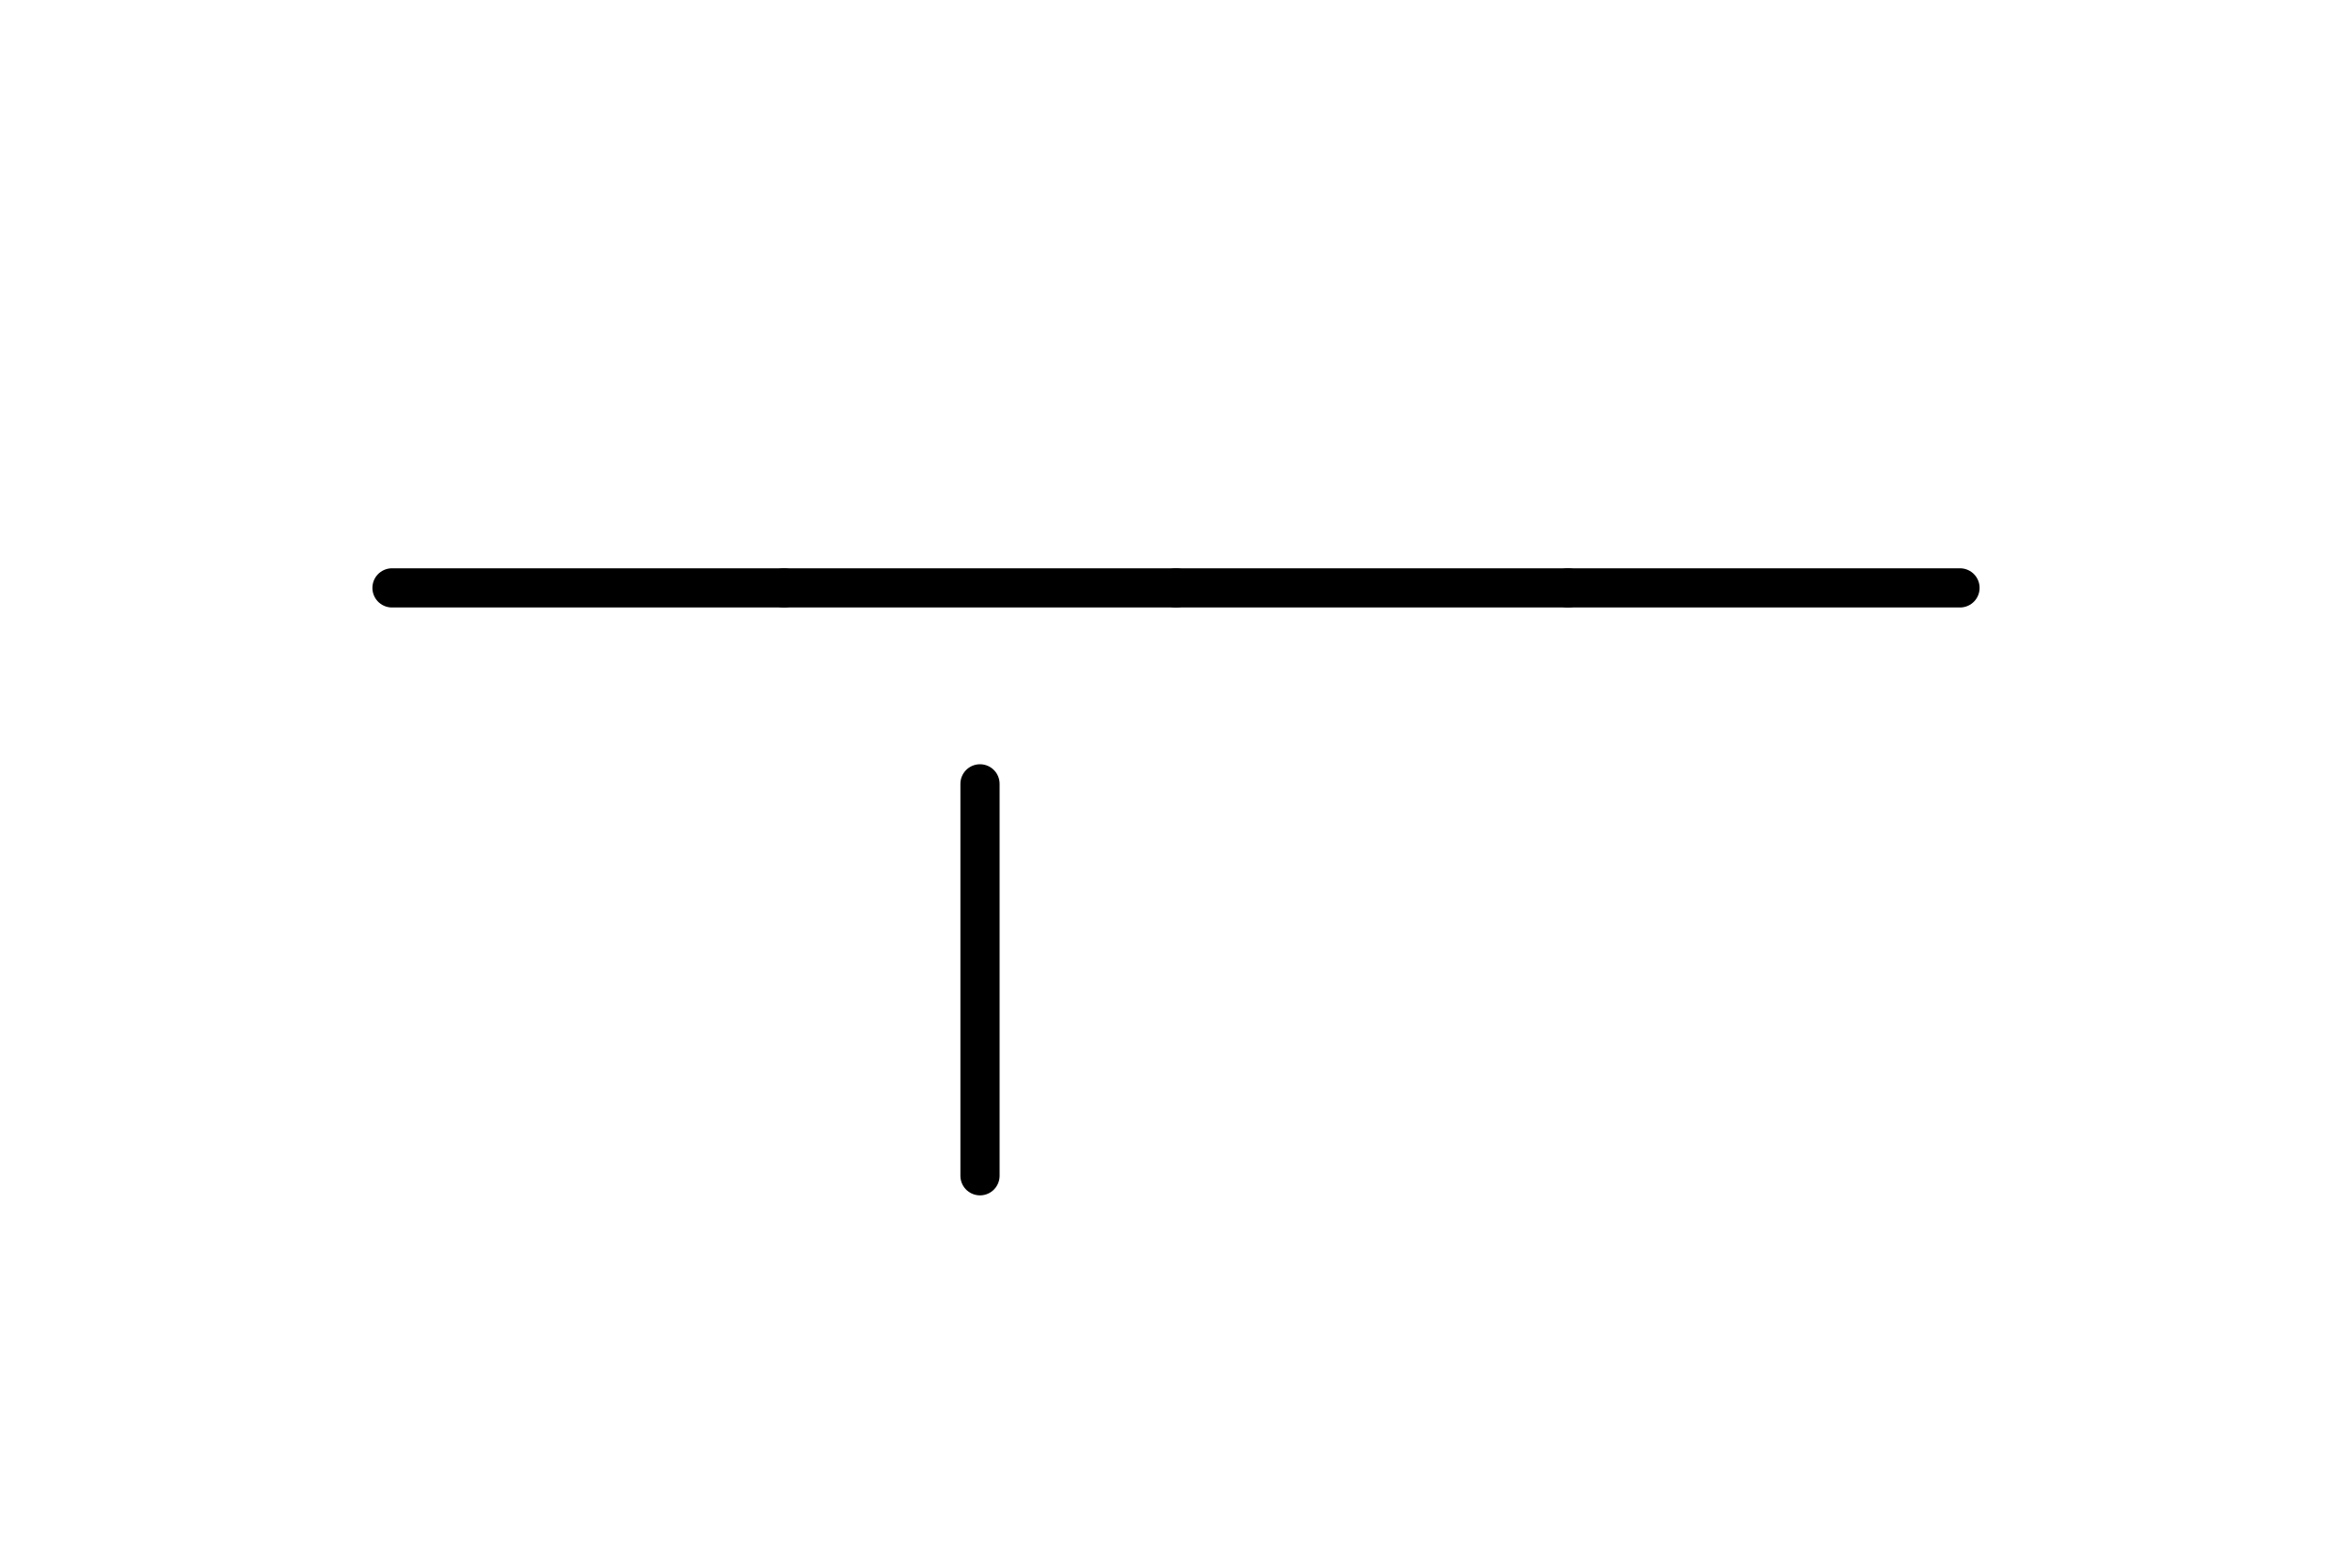
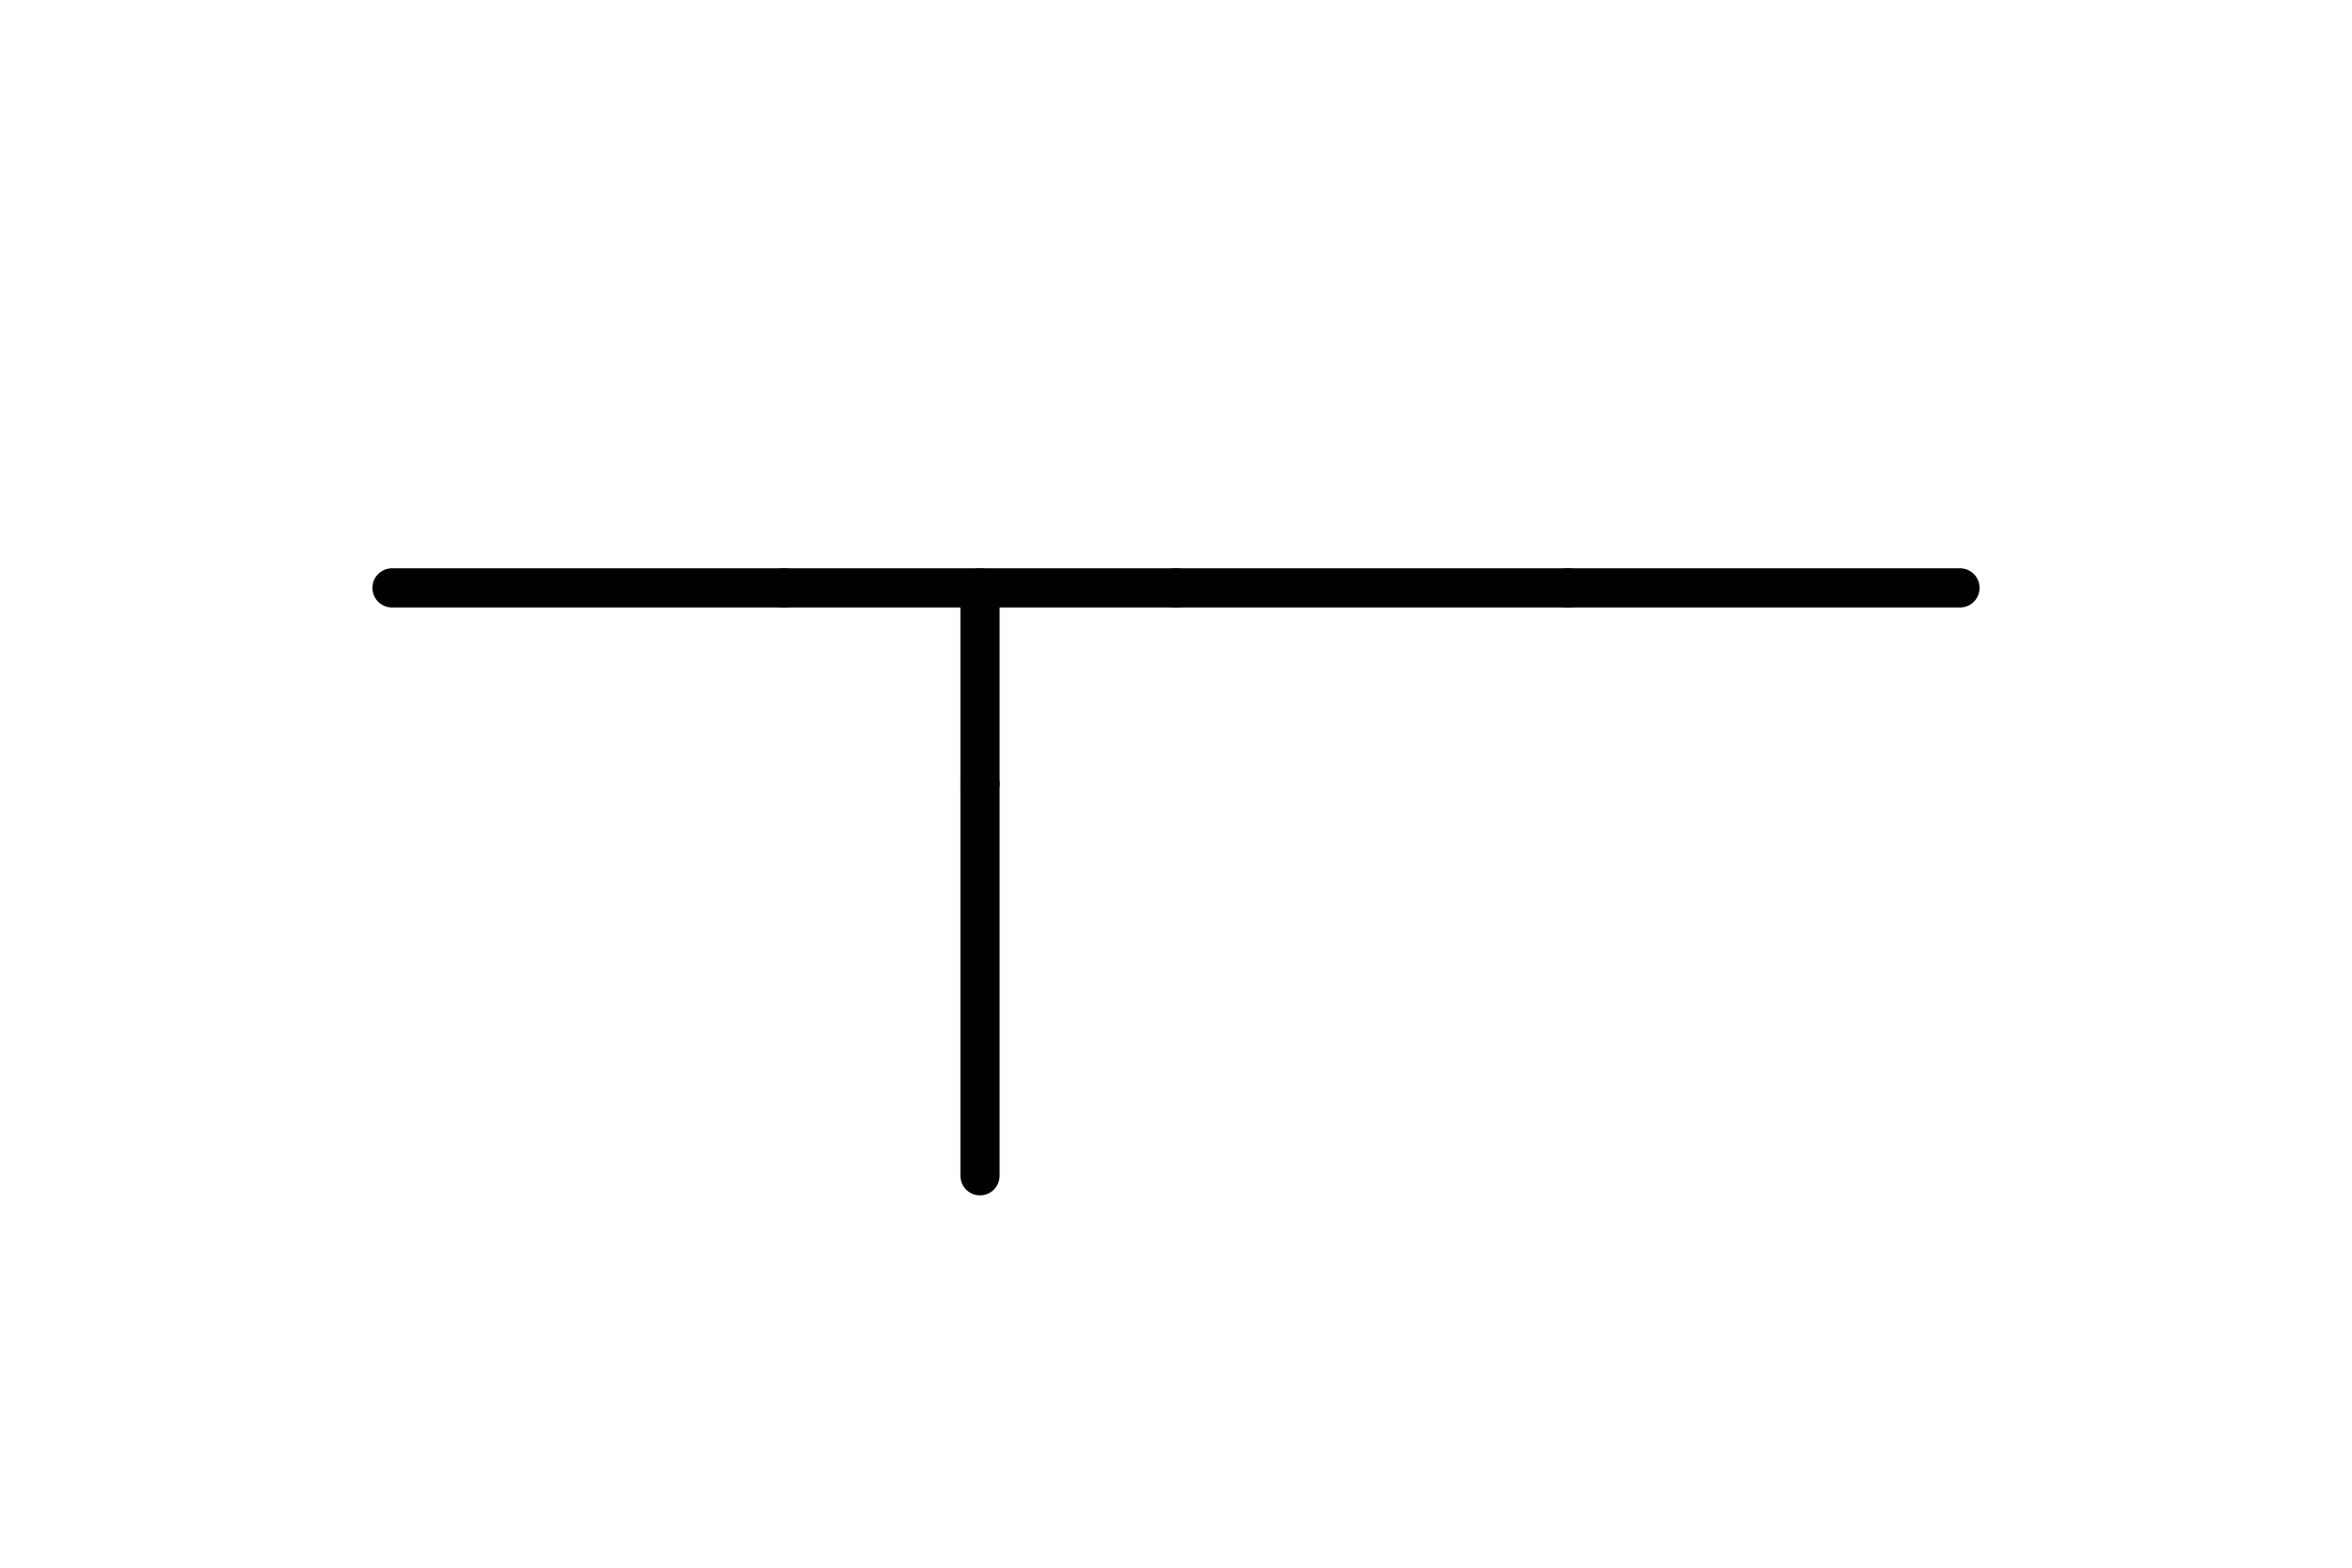
<svg xmlns="http://www.w3.org/2000/svg" width="120" height="80" viewBox="0 0 120 80">
  <style>line{stroke:black;stroke-width:2;stroke-linecap:round;}text{font-family:monospace;font-size:14px;}</style>
  <line x1="20" y1="30" x2="40" y2="30" />
  <line x1="40" y1="30" x2="60" y2="30" />
+   <line x1="50" y1="30" x2="50" y2="40" />
  <line x1="60" y1="30" x2="80" y2="30" />
  <line x1="80" y1="30" x2="100" y2="30" />
  <line x1="50" y1="40" x2="50" y2="60" />
</svg>
